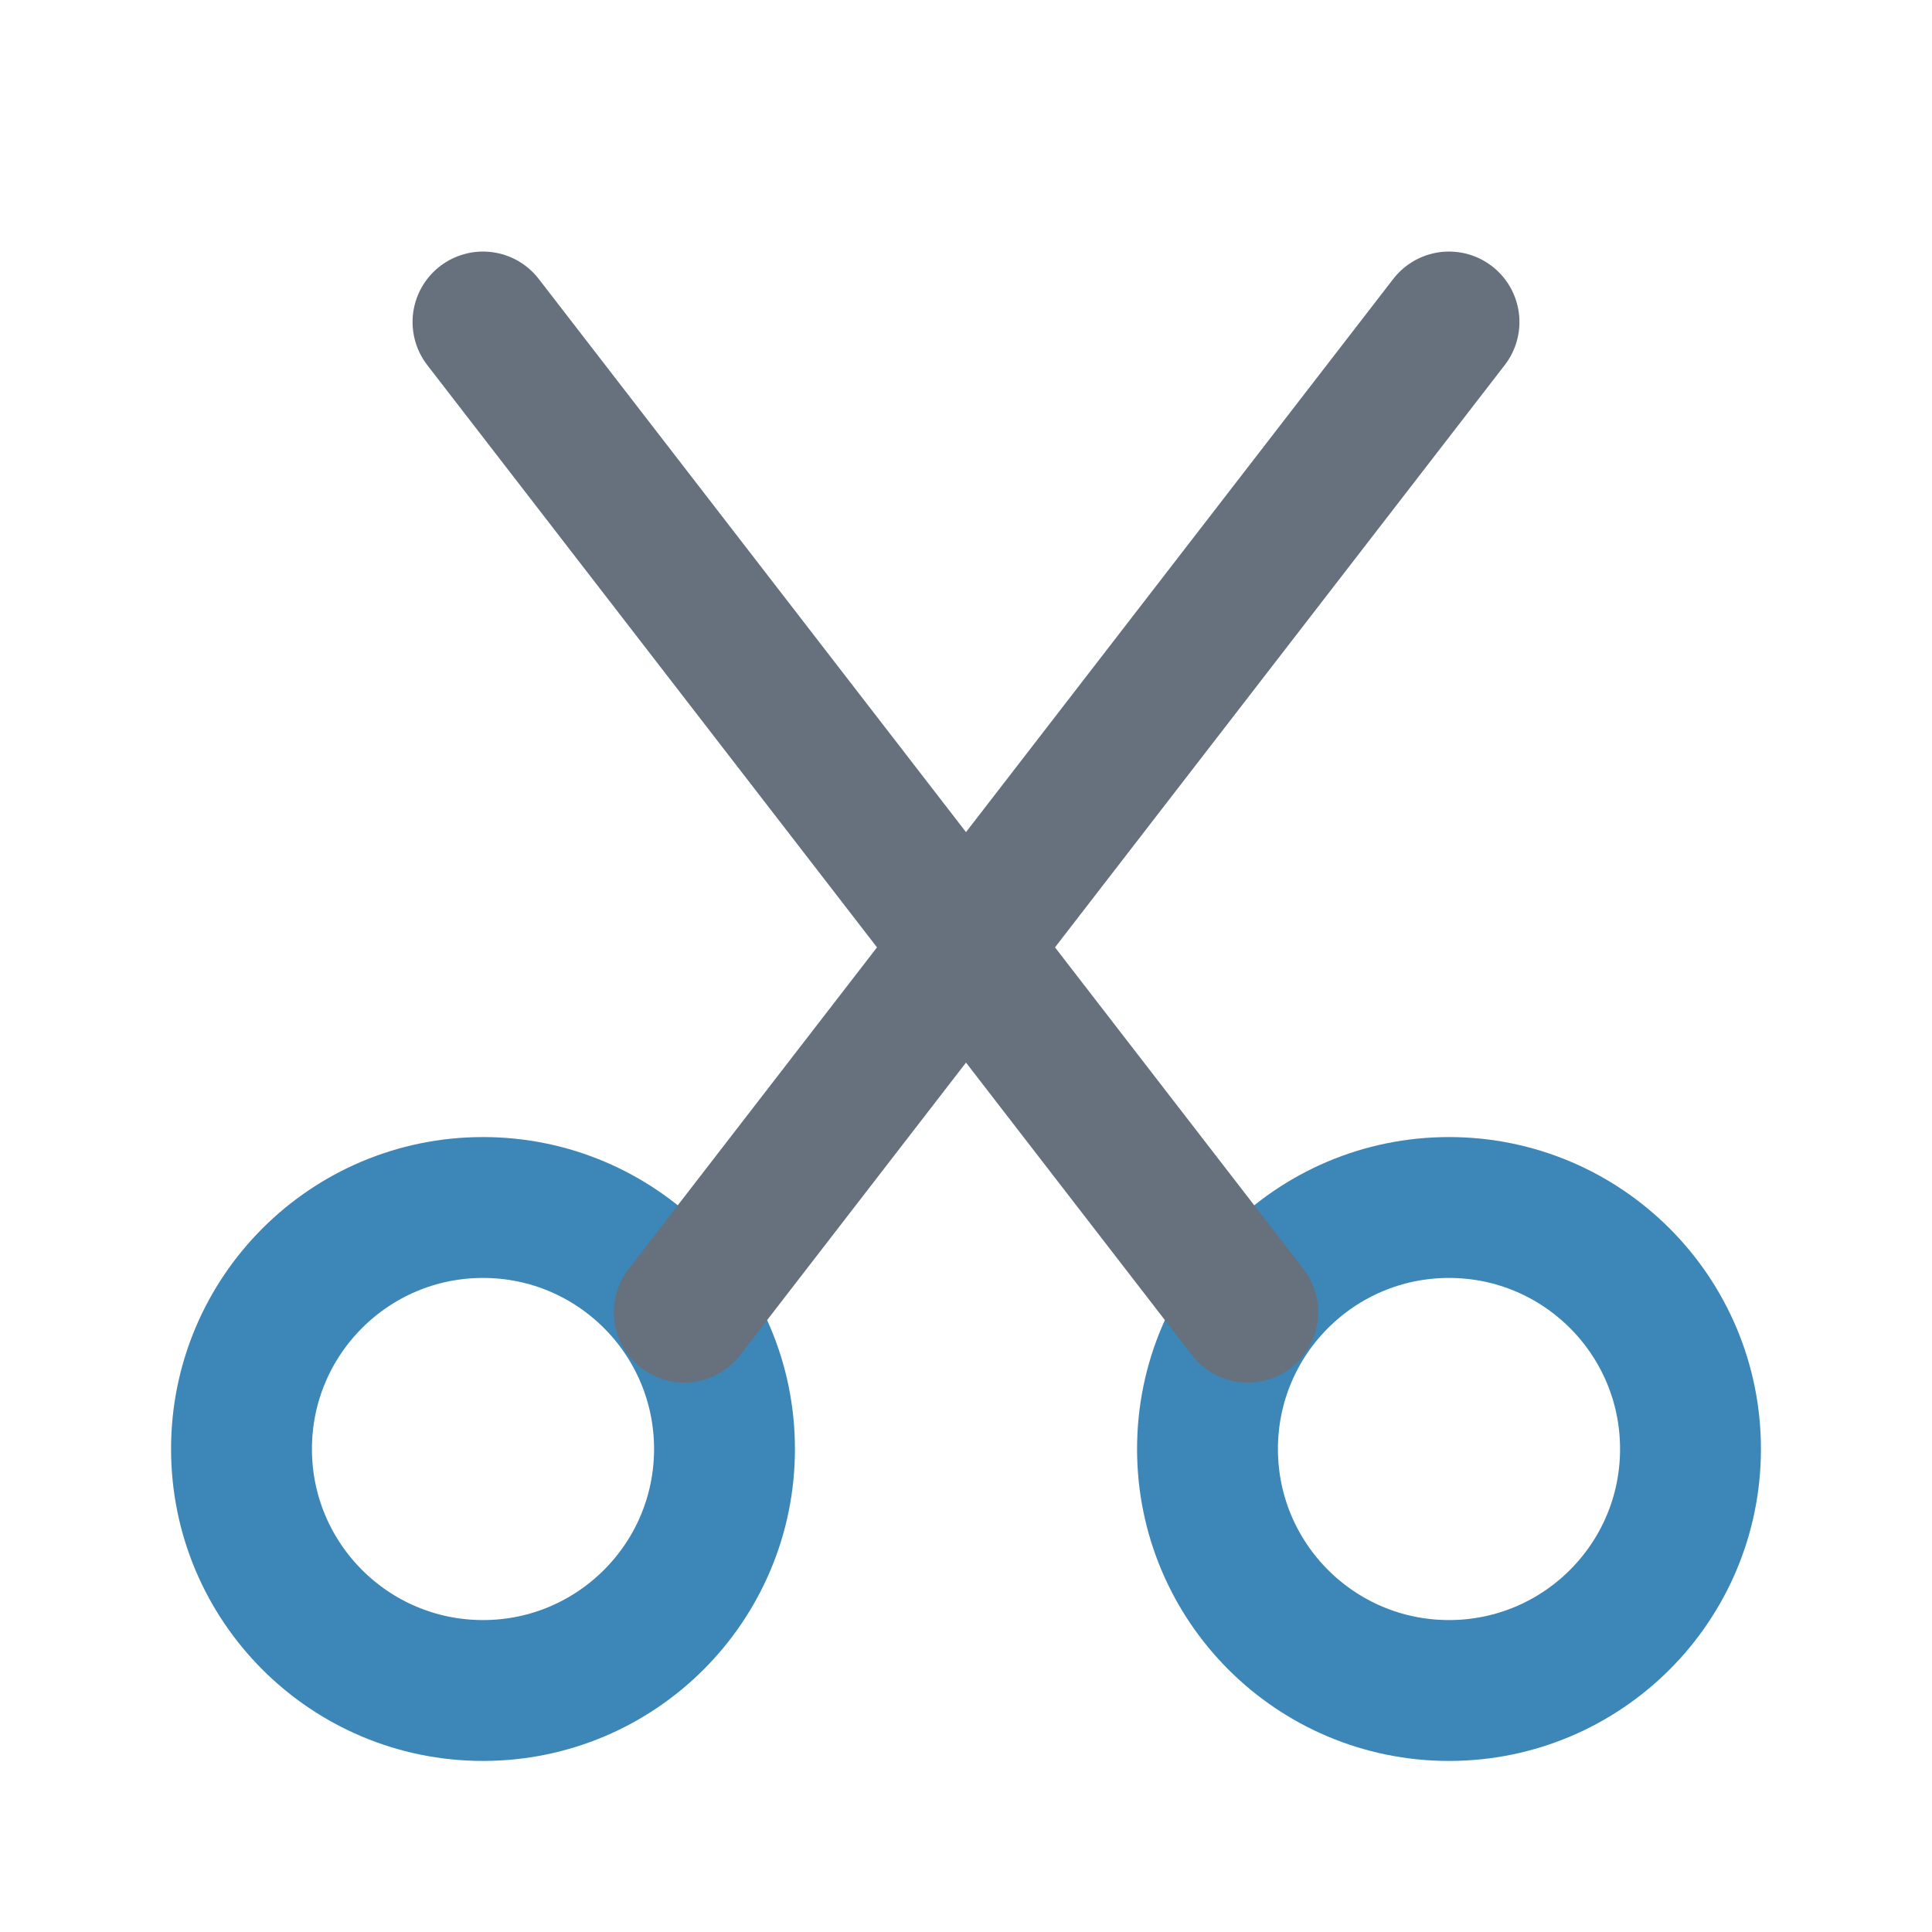
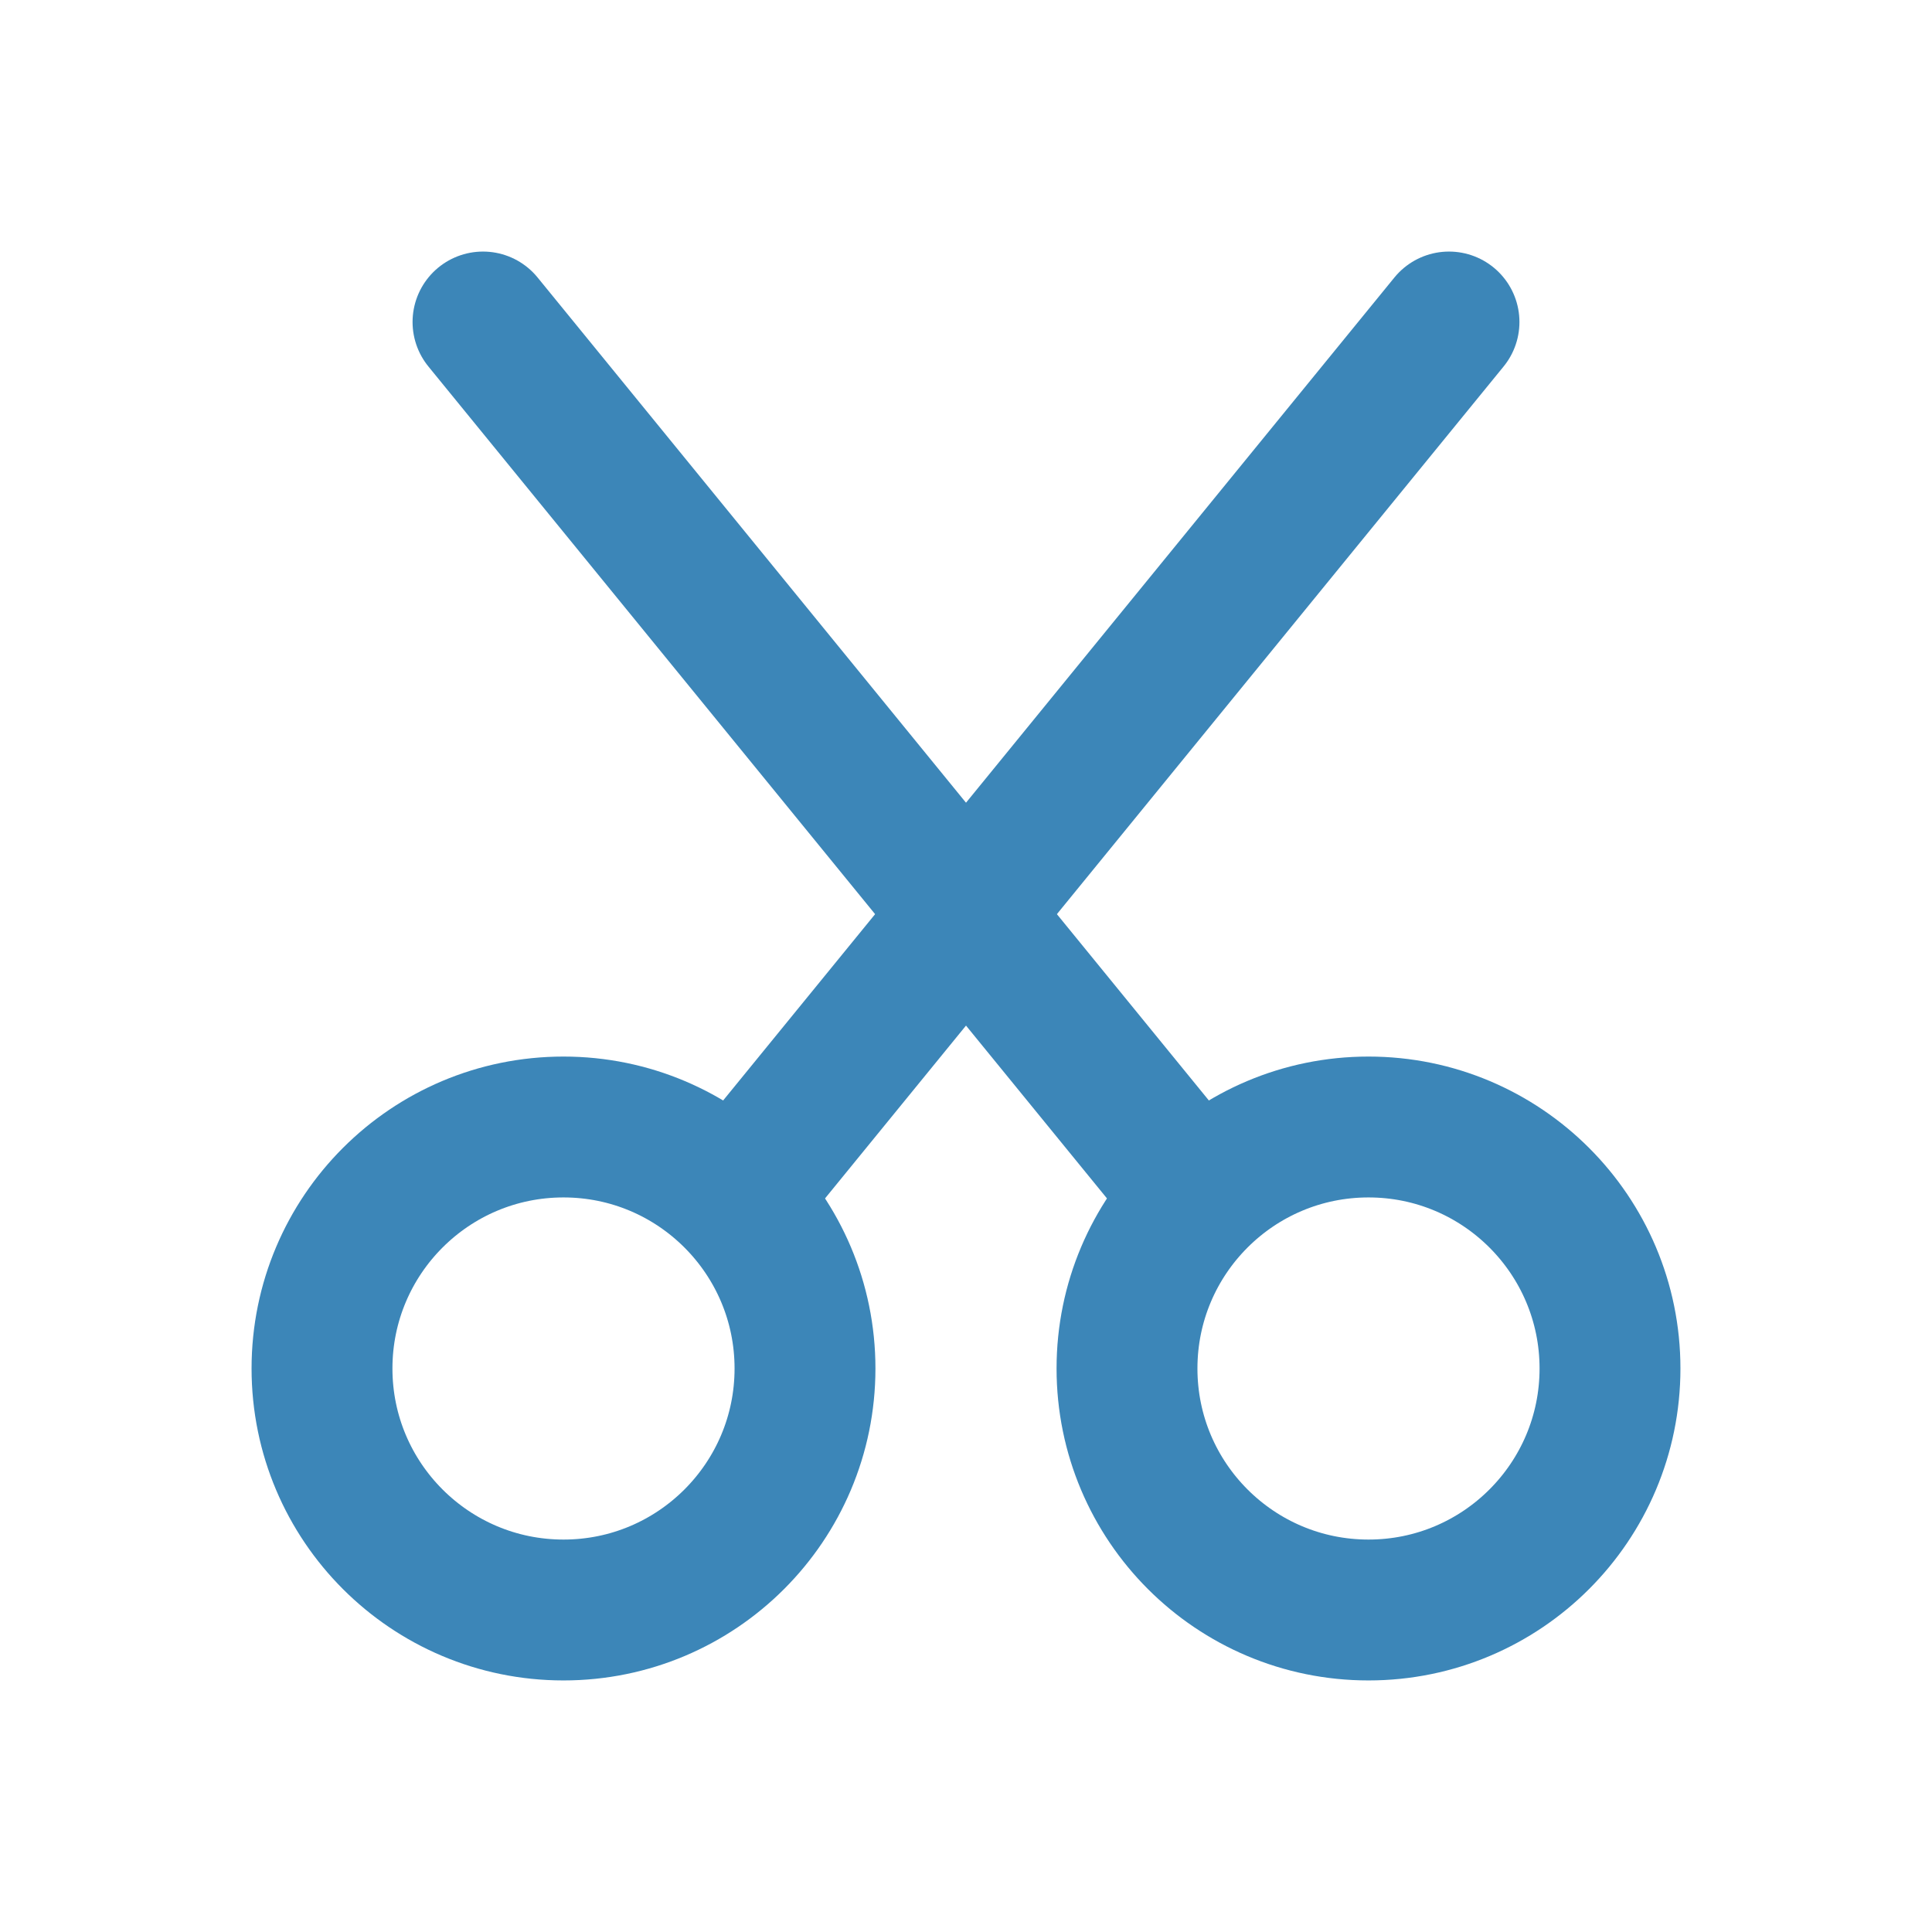
- <svg xmlns="http://www.w3.org/2000/svg" viewBox="0 0 24 24" fill="none" stroke="#000000" stroke-width="1.75" stroke-linecap="round" stroke-linejoin="round">
-   <circle cx="6" cy="18" r="3" stroke="#3C86B8" />
-   <circle cx="18" cy="18" r="3" stroke="#3C86B8" />
-   <path d="M8.5 16.3 18 4M15.5 16.3 6 4" stroke="#66717D" />
+ <svg xmlns="http://www.w3.org/2000/svg" viewBox="0 0 24 24" fill="none" stroke="#3C86B8" stroke-width="1.75" stroke-linecap="round" stroke-linejoin="round">
+   <path d="M4 17a3 3 0 1 0 6 0a3 3 0 1 0 -6 0" />
+   <path d="M14 17a3 3 0 1 0 6 0a3 3 0 1 0 -6 0" />
+   <path d="M9.15 14.85l8.85 -10.85" />
+   <path d="M6 4l8.85 10.85" />
</svg>
